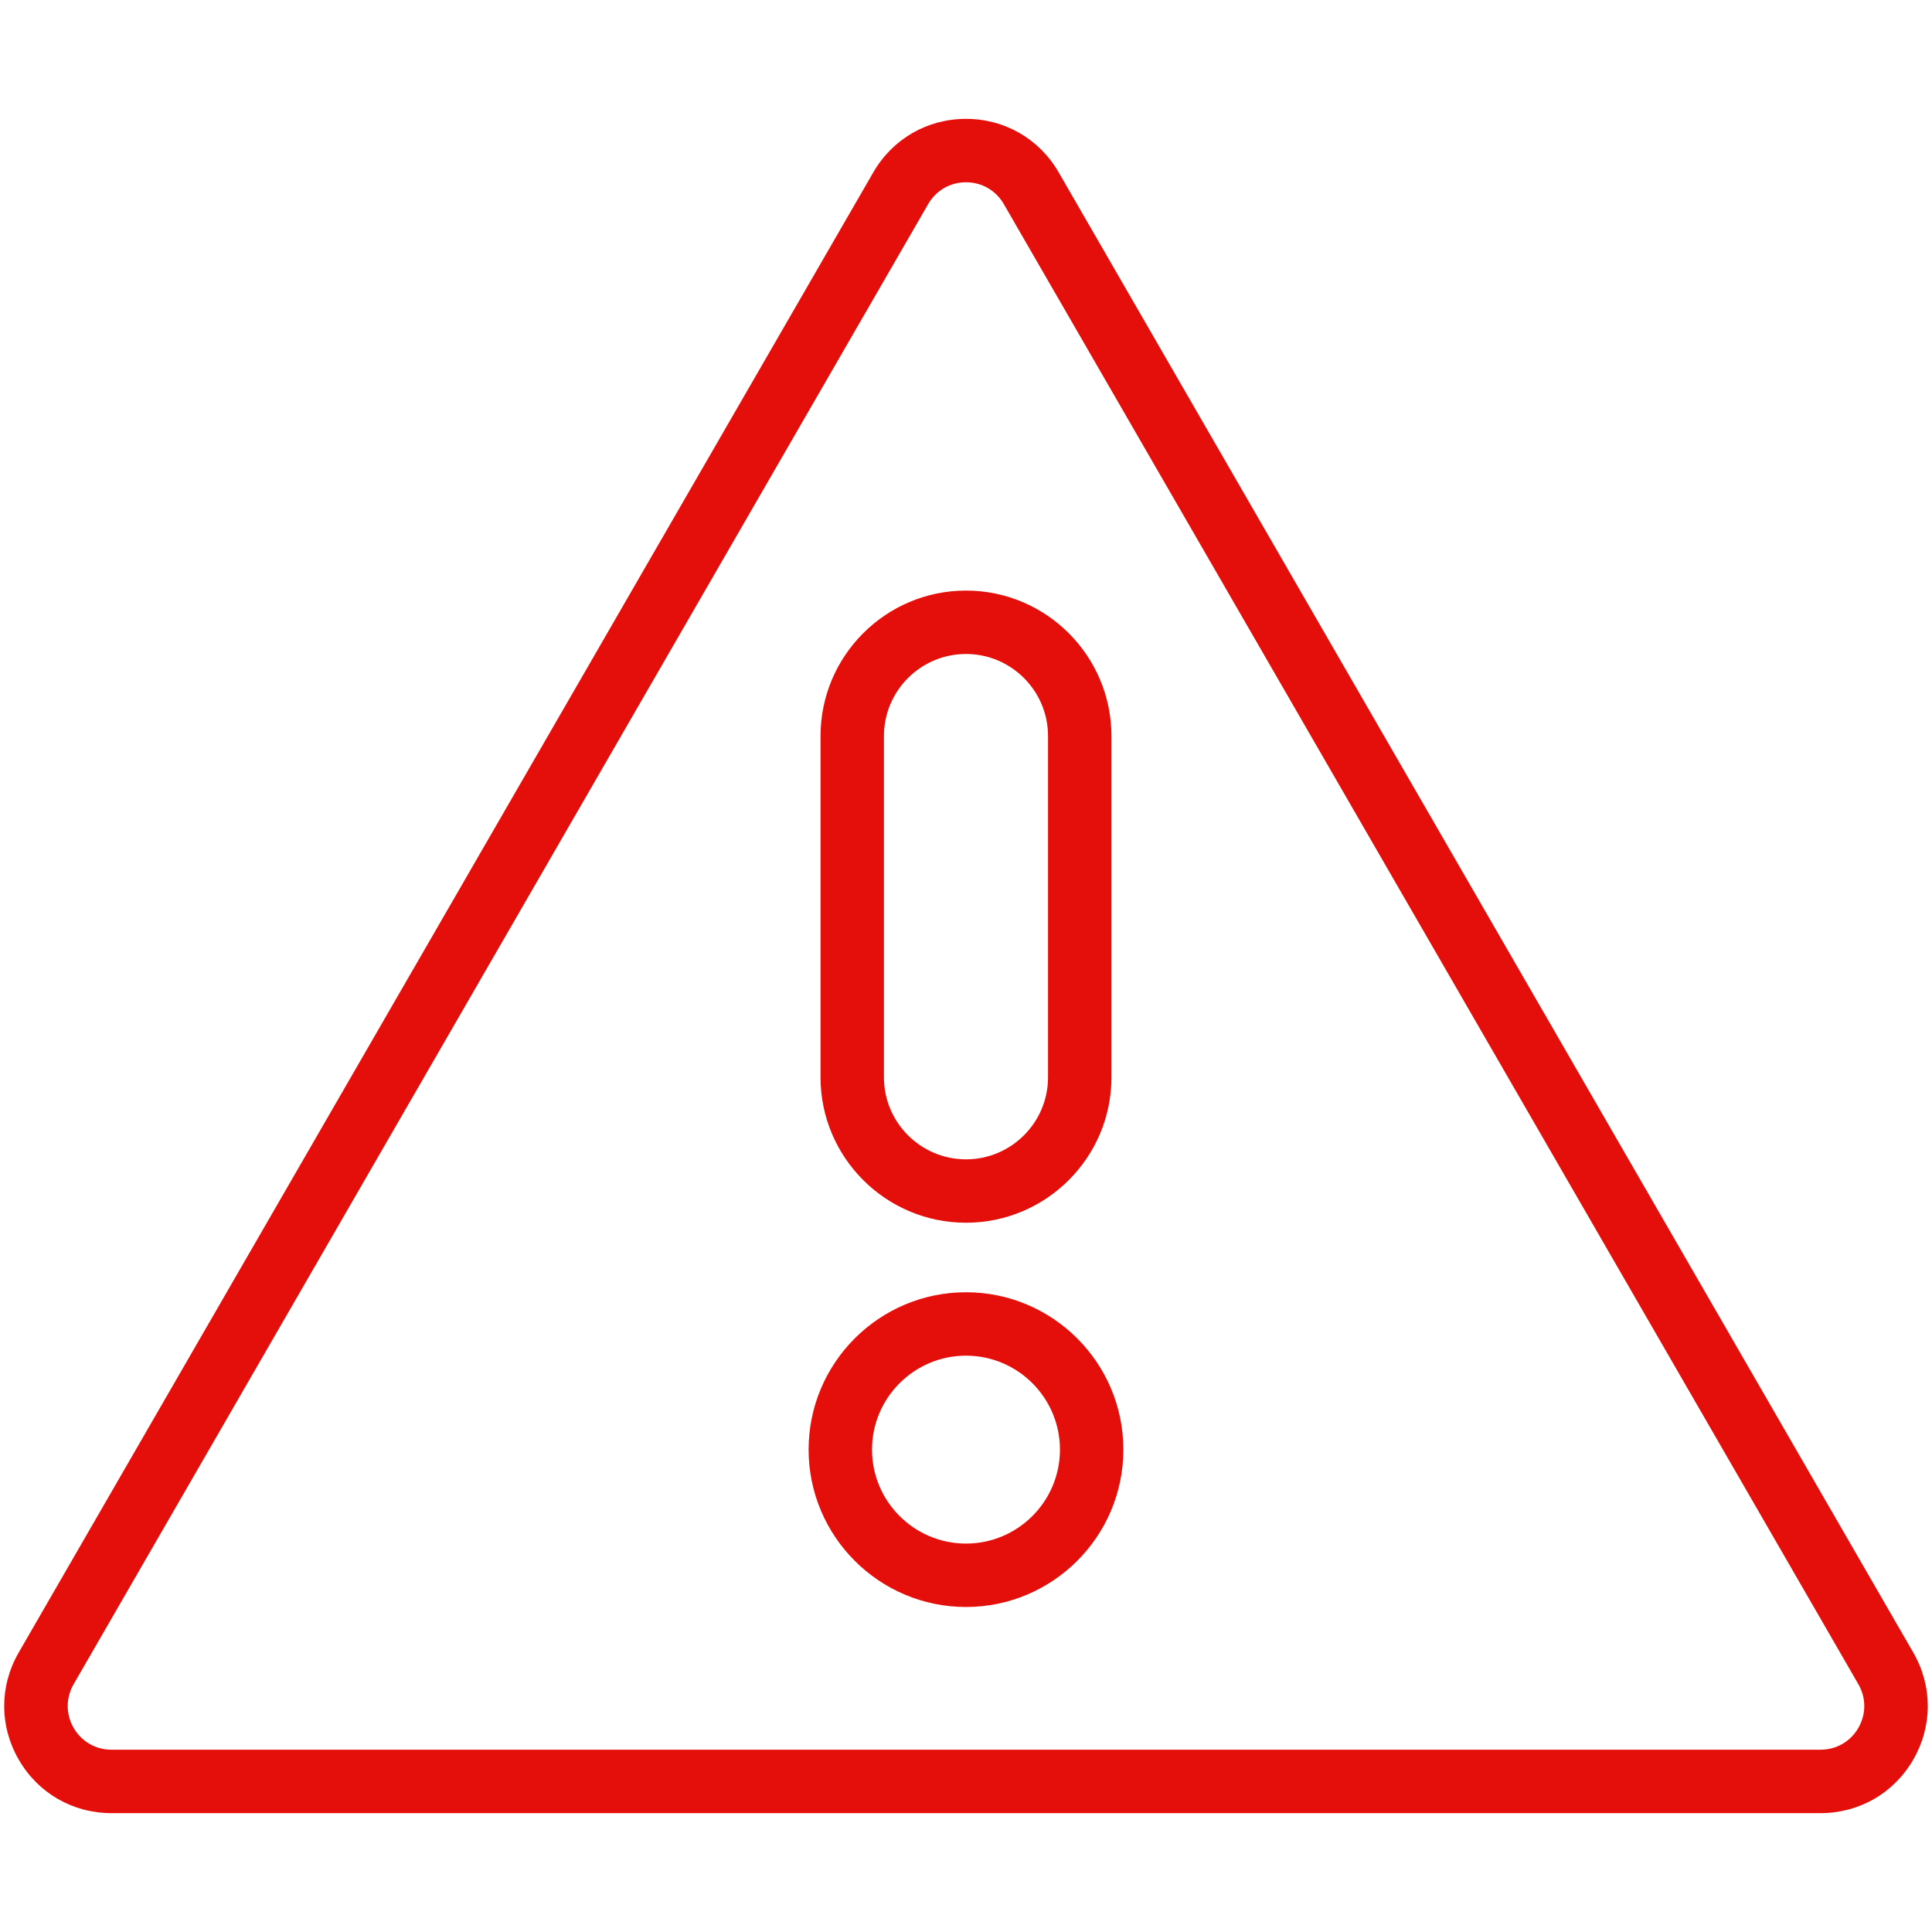
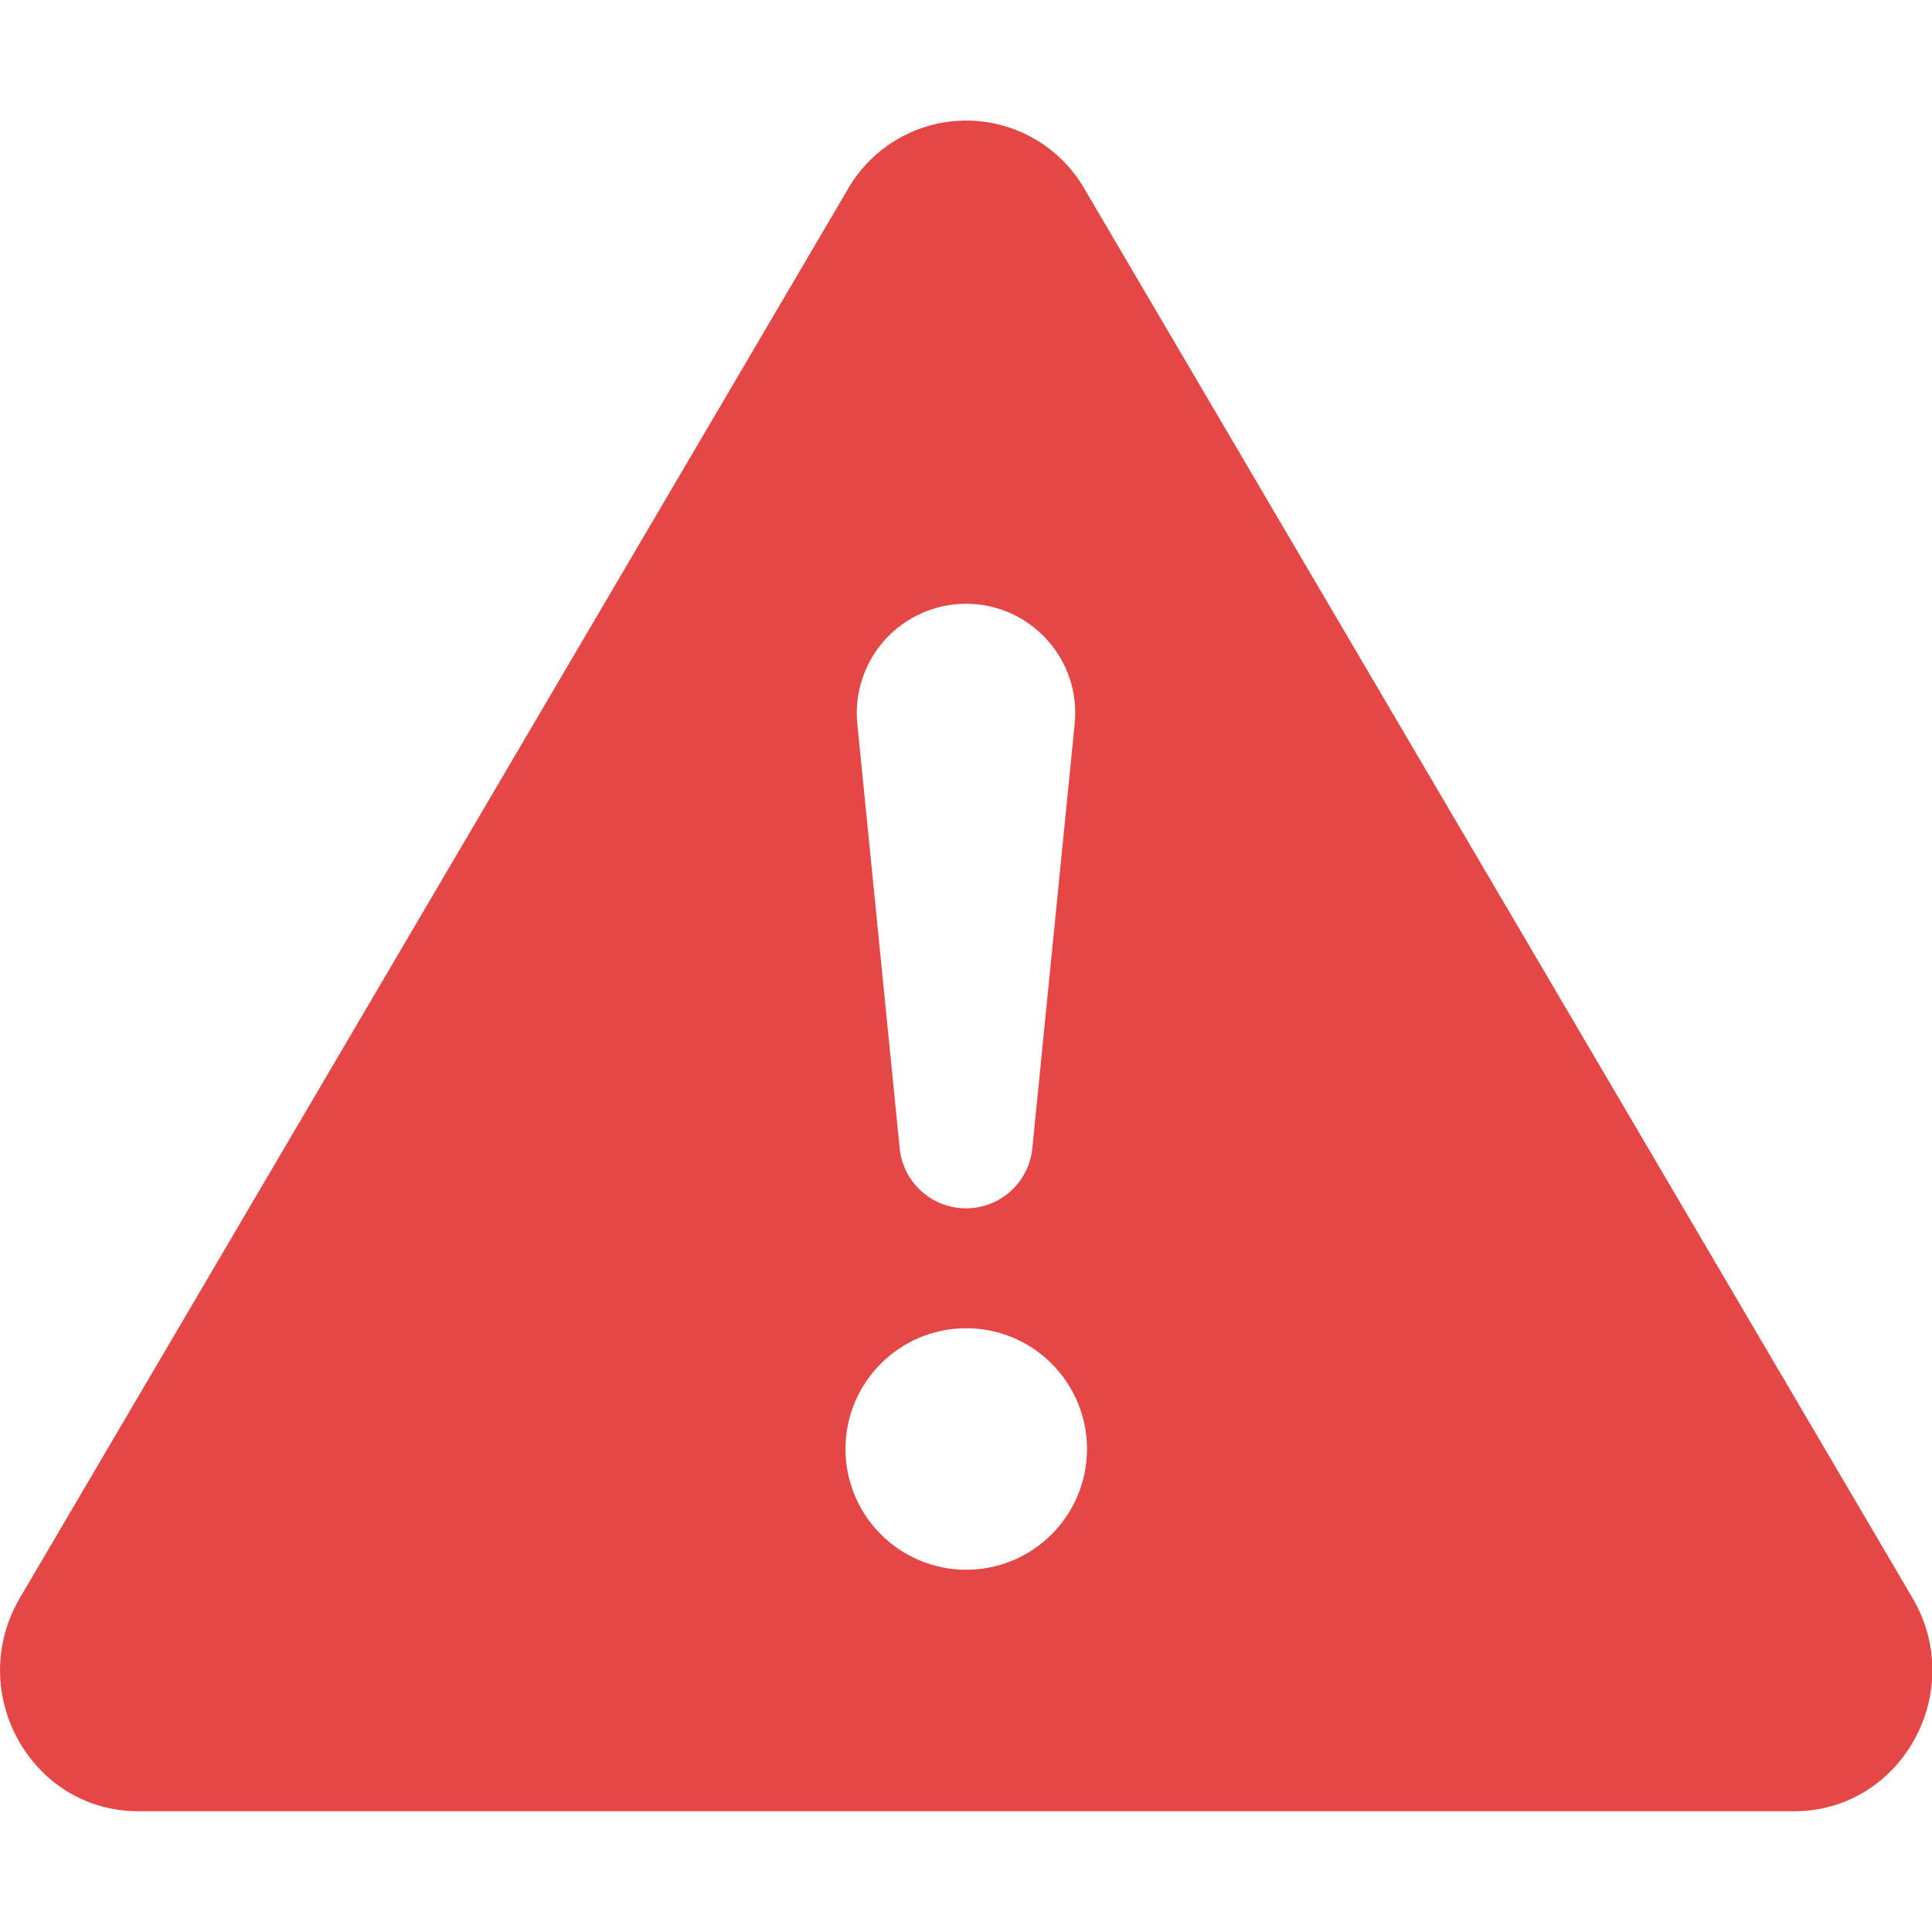
- <svg xmlns="http://www.w3.org/2000/svg" version="1.1" width="256" height="256" viewBox="0 0 256 256" xml:space="preserve">
-   <defs>
- </defs>
-   <g transform="translate(128 128) scale(0.72 0.72)" style="">
-     <g style="stroke: none; stroke-width: 0; stroke-dasharray: none; stroke-linecap: butt; stroke-linejoin: miter; stroke-miterlimit: 10; fill: none; fill-rule: nonzero; opacity: 1;" transform="translate(-175.05 -175.05) scale(3.89 3.89)">
-       <path d="M 85.429 85.078 H 4.571 c -1.832 0 -3.471 -0.947 -4.387 -2.533 c -0.916 -1.586 -0.916 -3.479 0 -5.065 L 40.613 7.455 C 41.529 5.869 43.169 4.922 45 4.922 c 0 0 0 0 0 0 c 1.832 0 3.471 0.947 4.386 2.533 l 40.429 70.025 c 0.916 1.586 0.916 3.479 0.001 5.065 C 88.901 84.131 87.261 85.078 85.429 85.078 z M 45 7.922 c -0.747 0 -1.416 0.386 -1.79 1.033 L 2.782 78.979 c -0.373 0.646 -0.373 1.419 0 2.065 c 0.374 0.647 1.042 1.033 1.789 1.033 h 80.858 c 0.747 0 1.416 -0.387 1.789 -1.033 s 0.373 -1.419 0 -2.065 L 46.789 8.955 C 46.416 8.308 45.747 7.922 45 7.922 L 45 7.922 z M 45 75.325 c -4.105 0 -7.446 -3.34 -7.446 -7.445 s 3.34 -7.445 7.446 -7.445 s 7.445 3.34 7.445 7.445 S 49.106 75.325 45 75.325 z M 45 63.435 c -2.451 0 -4.446 1.994 -4.446 4.445 s 1.995 4.445 4.446 4.445 s 4.445 -1.994 4.445 -4.445 S 47.451 63.435 45 63.435 z M 45 57.146 c -3.794 0 -6.882 -3.087 -6.882 -6.882 V 34.121 c 0 -3.794 3.087 -6.882 6.882 -6.882 c 3.794 0 6.881 3.087 6.881 6.882 v 16.144 C 51.881 54.06 48.794 57.146 45 57.146 z M 45 30.239 c -2.141 0 -3.882 1.741 -3.882 3.882 v 16.144 c 0 2.141 1.741 3.882 3.882 3.882 c 2.14 0 3.881 -1.741 3.881 -3.882 V 34.121 C 48.881 31.98 47.14 30.239 45 30.239 z" style="stroke: none; stroke-width: 1; stroke-dasharray: none; stroke-linecap: butt; stroke-linejoin: miter; stroke-miterlimit: 10; fill: #E40F0A; fill-rule: nonzero; opacity: 1;" transform=" matrix(1 0 0 1 0 0) " stroke-linecap="round" />
-     </g>
-   </g>
+ <svg xmlns="http://www.w3.org/2000/svg" width="20" height="20" fill="currentColor" class="bi bi-exclamation-triangle-fill" viewBox="0 0 16 16">
+   <path d="M8.982 1.566a1.13 1.13 0 0 0-1.96 0L.165 13.233c-.457.778.091 1.767.98 1.767h13.713c.889 0 1.438-.99.98-1.767L8.982 1.566zM8 5c.535 0 .954.462.9.995l-.35 3.507a.552.552 0 0 1-1.1 0L7.1 5.995A.905.905 0 0 1 8 5zm.002 6a1 1 0 1 1 0 2 1 1 0 0 1 0-2z" fill="#E54646" />
</svg>
